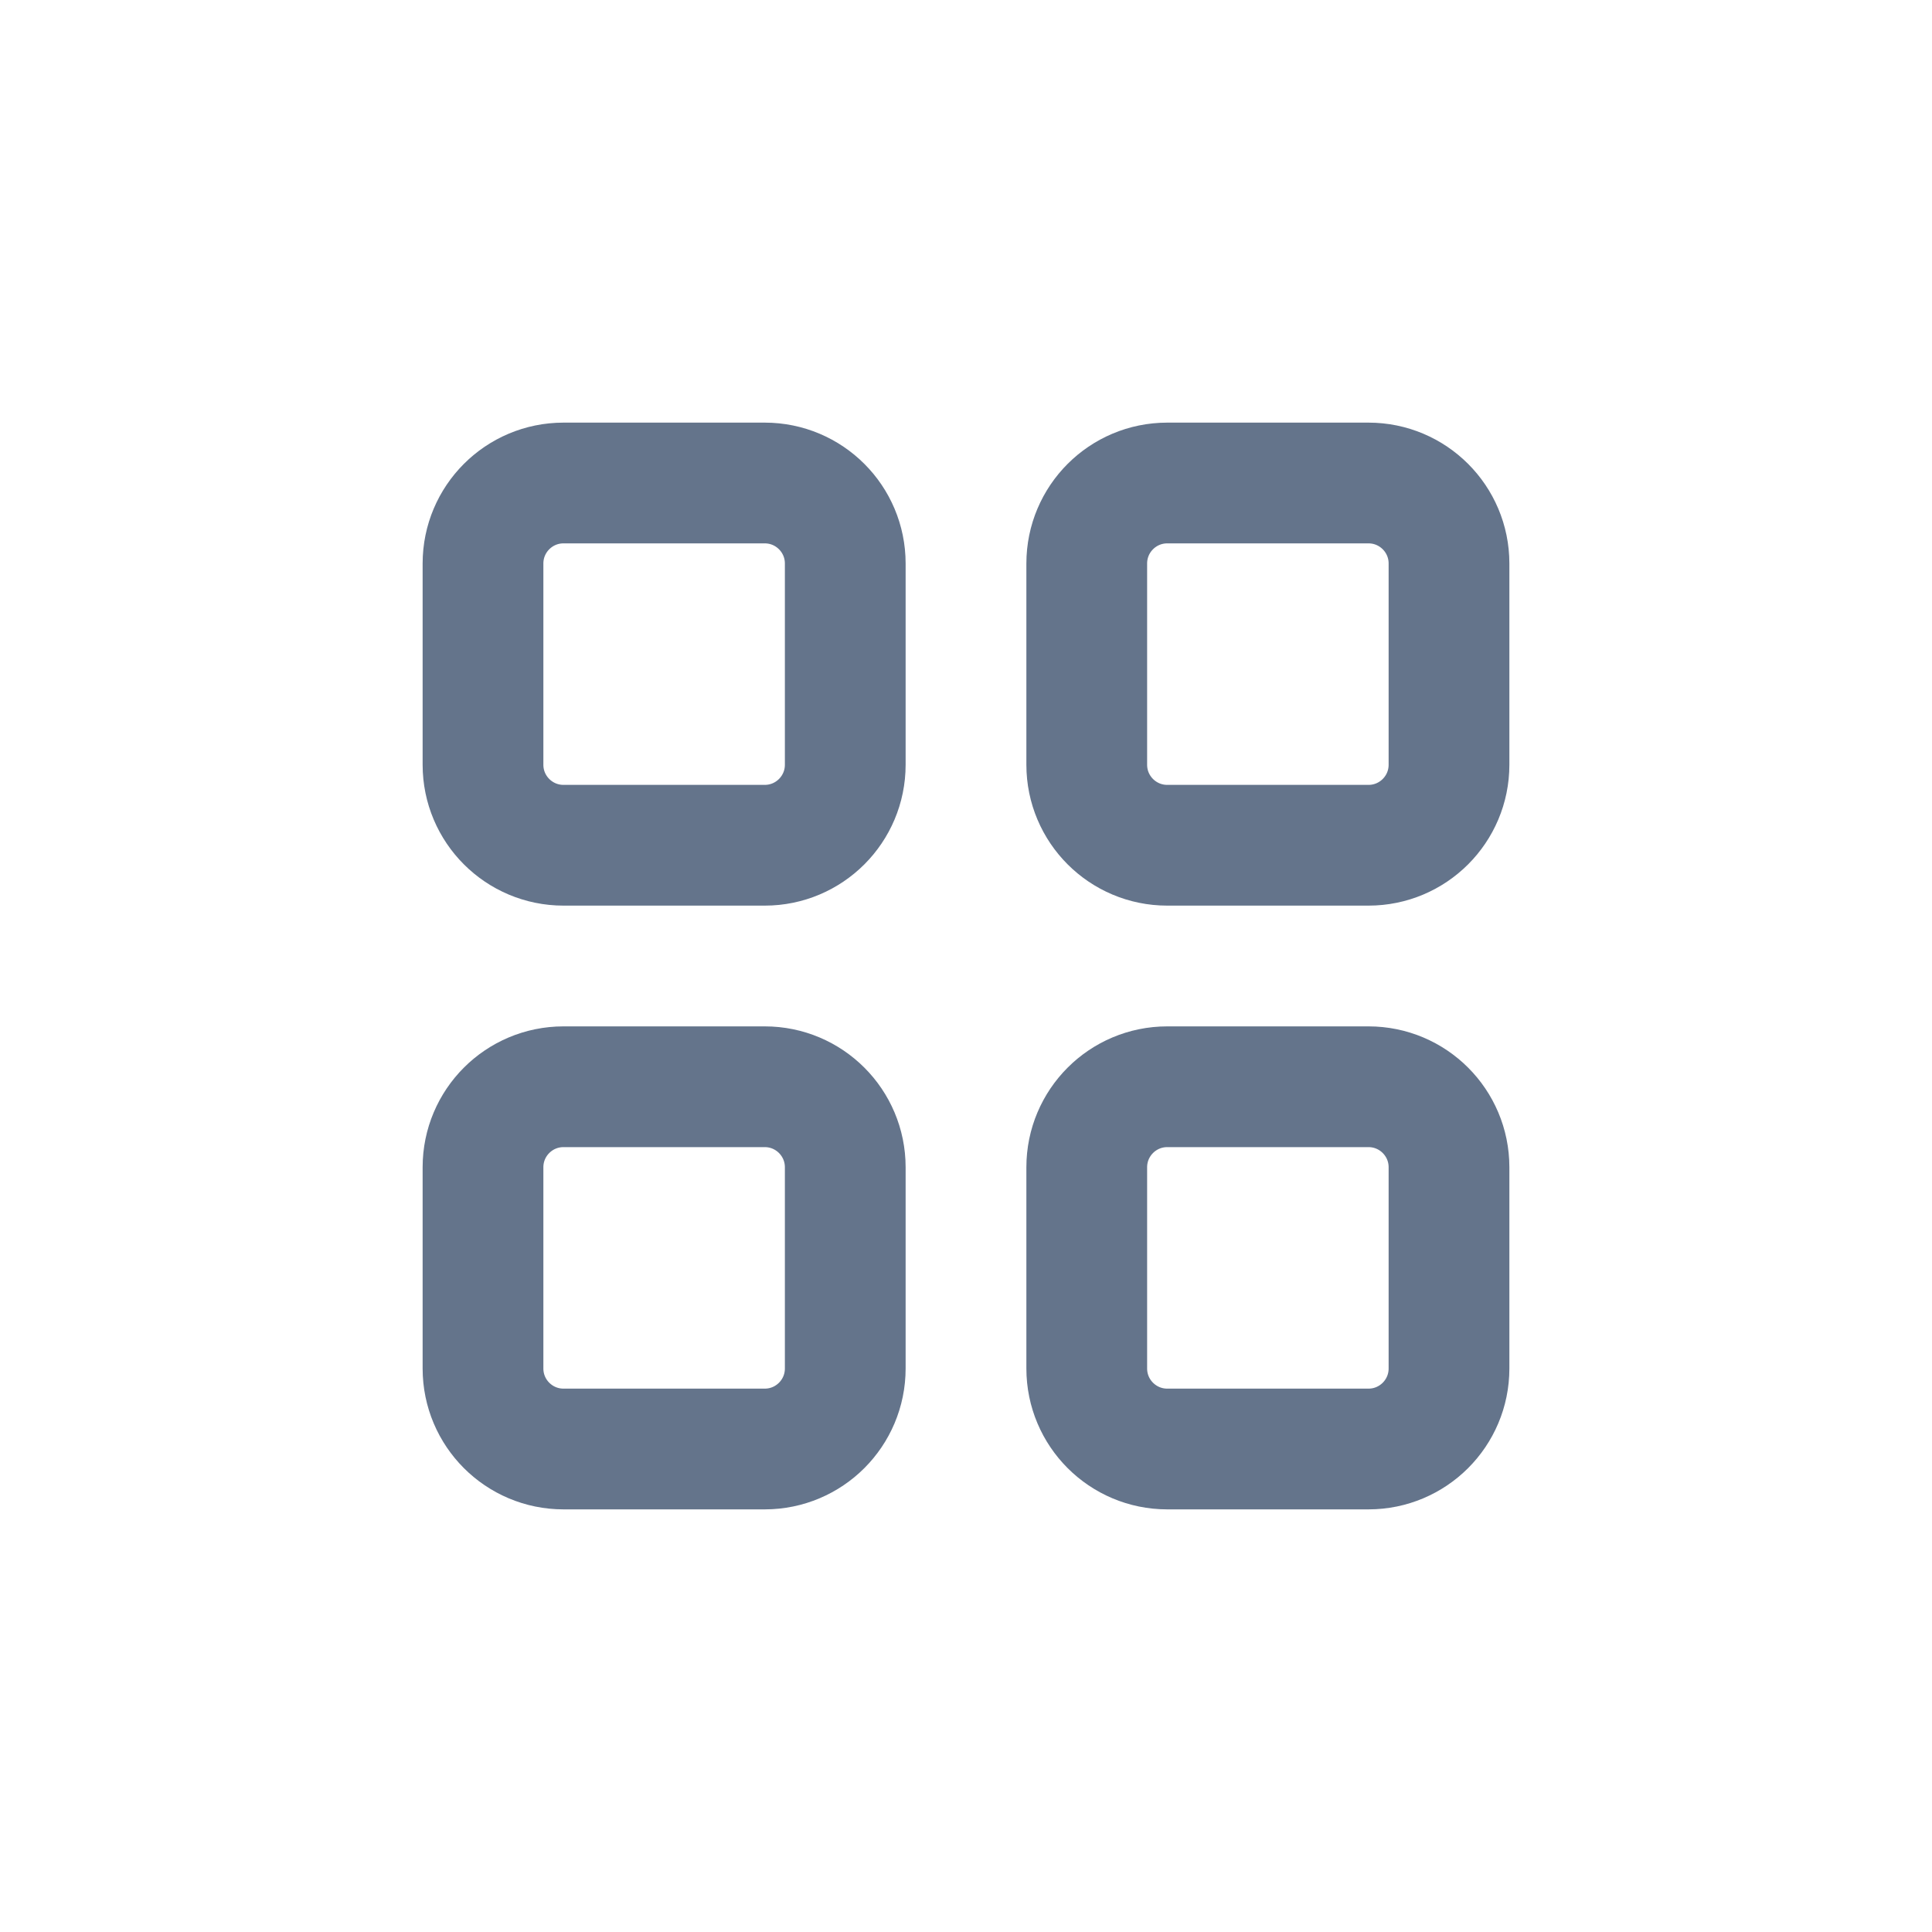
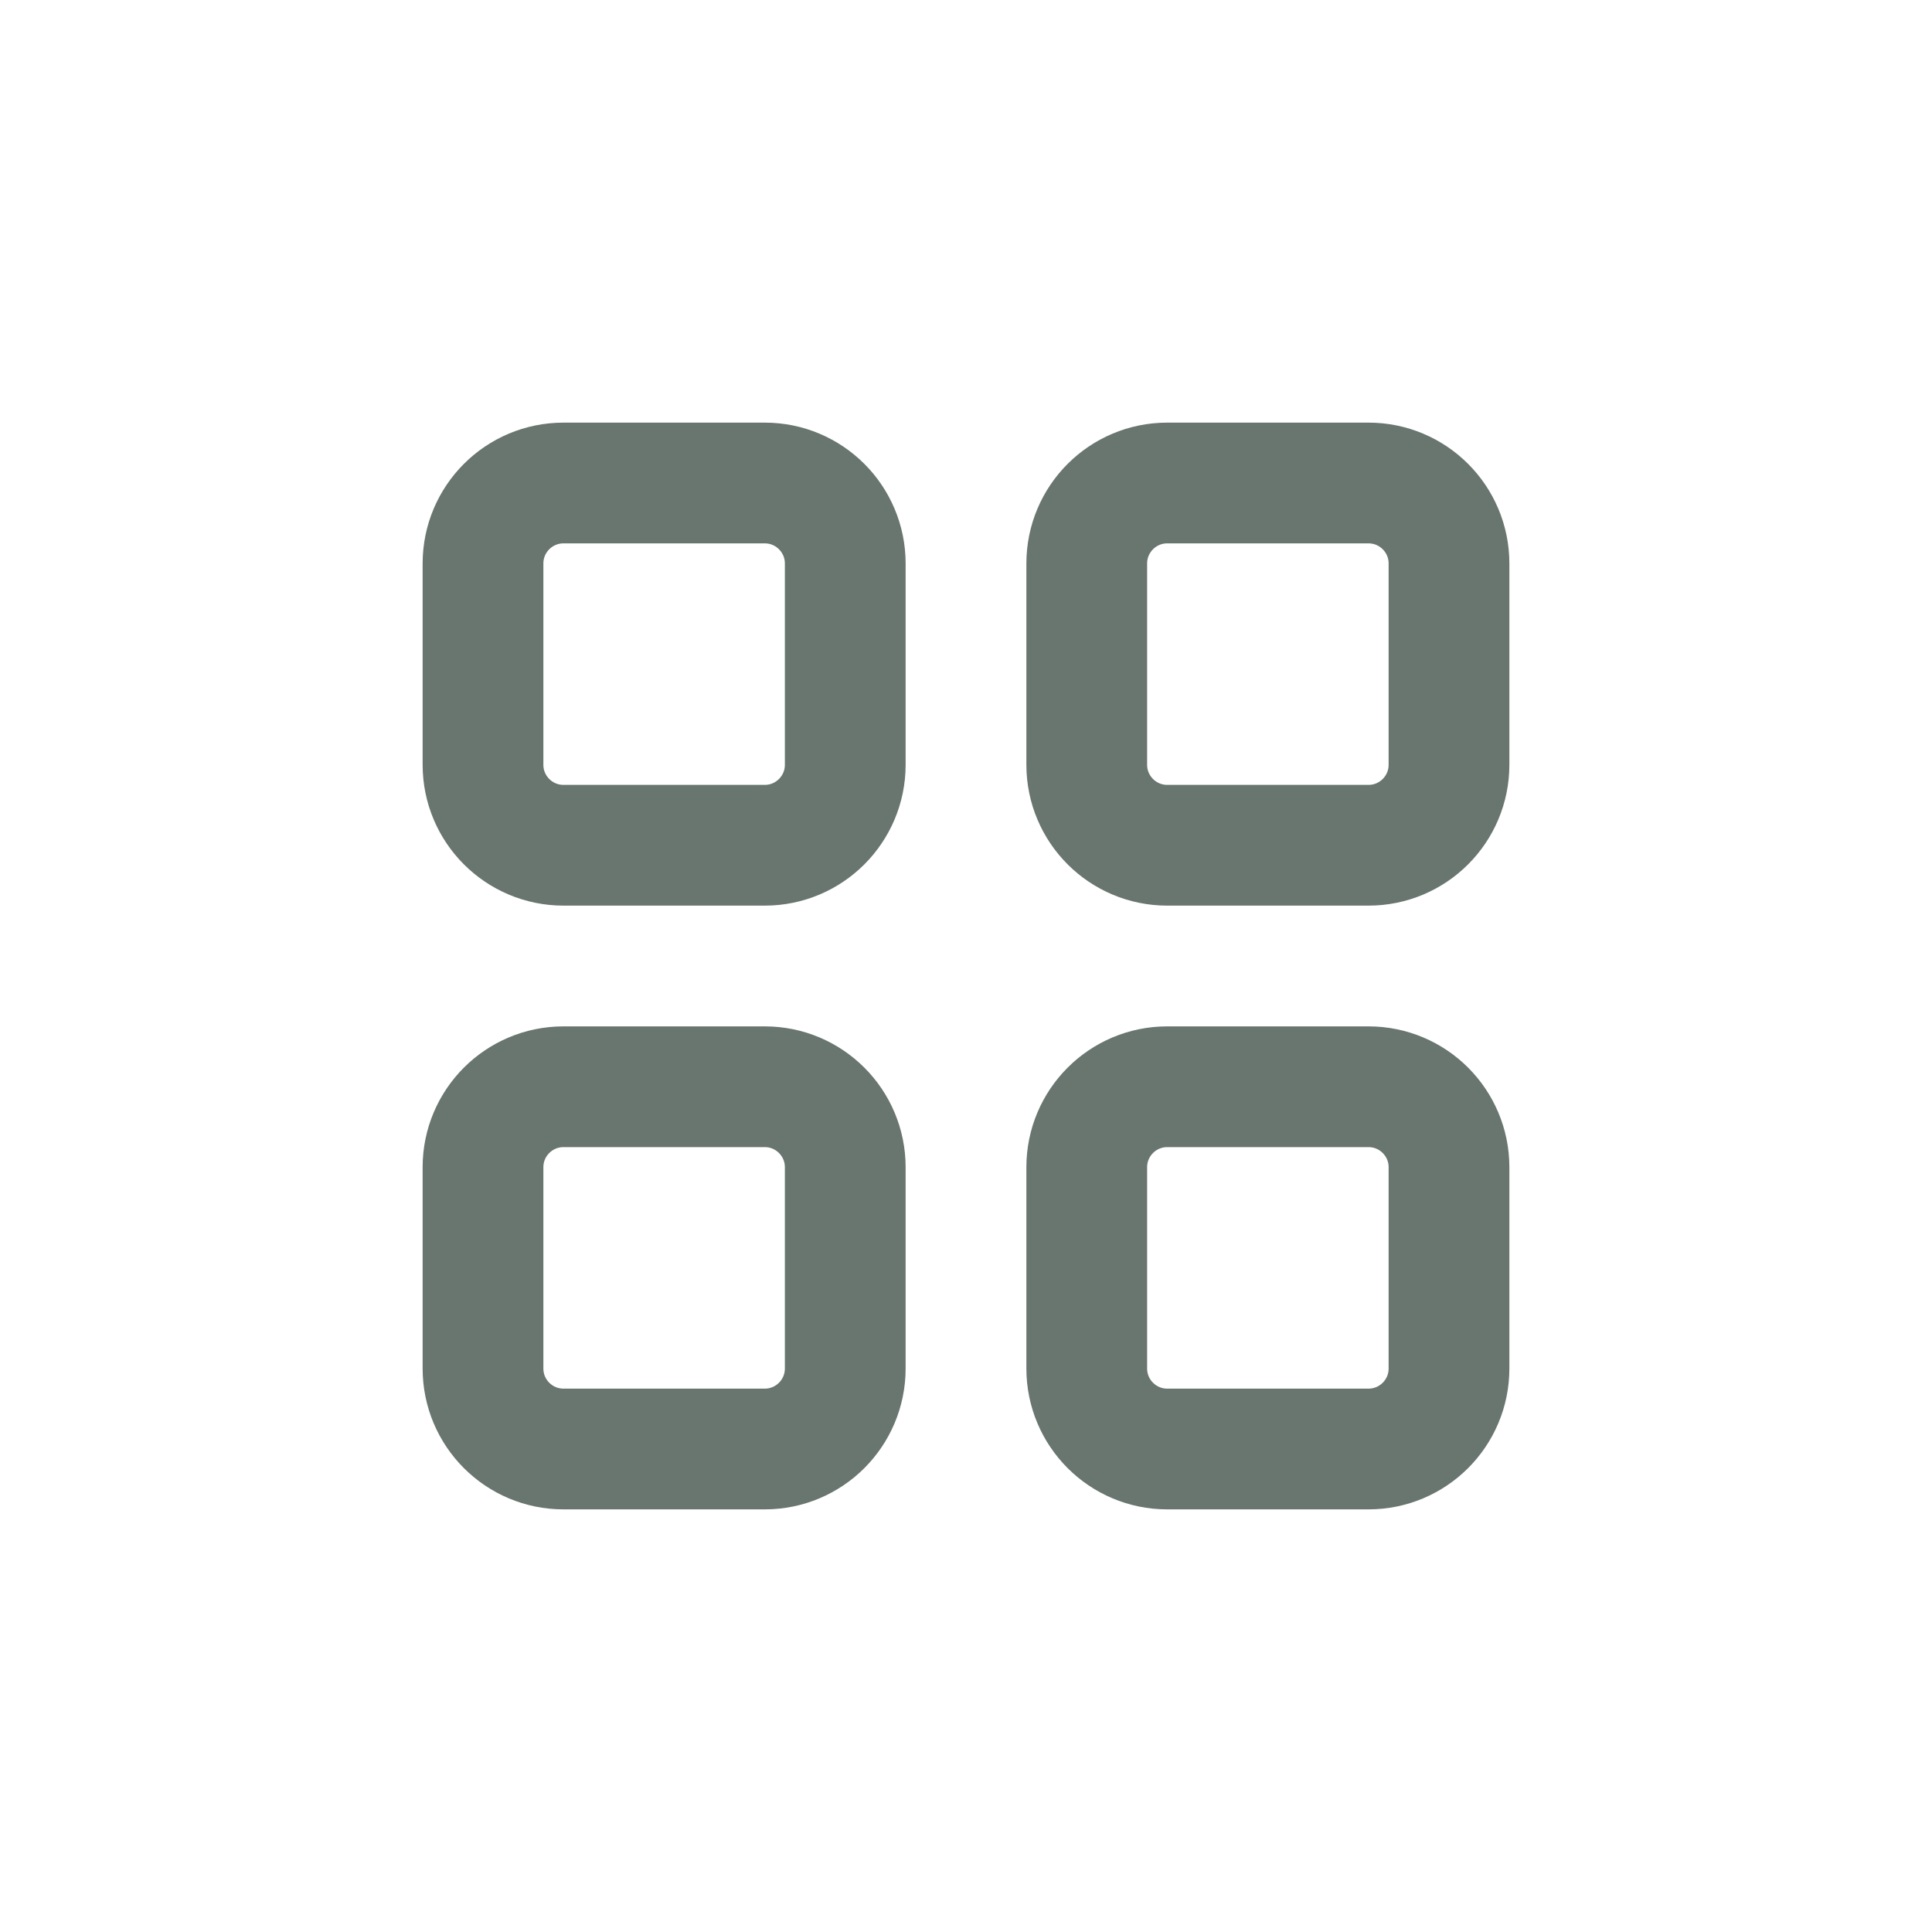
<svg xmlns="http://www.w3.org/2000/svg" width="48" height="48" viewBox="0 0 48 48" fill="none">
-   <rect x="12" y="12" width="9" height="9" rx="2" stroke="#64748b" stroke-width="3" />
-   <rect x="27" y="12" width="9" height="9" rx="2" stroke="#64748b" stroke-width="3" />
-   <rect x="12" y="27" width="9" height="9" rx="2" stroke="#64748b" stroke-width="3" />
-   <rect x="27" y="27" width="9" height="9" rx="2" stroke="#64748b" stroke-width="3" />
+   <rect x="12" y="12" width="9" height="9" rx="2" stroke="#68766f" stroke-width="3" />
+   <rect x="27" y="12" width="9" height="9" rx="2" stroke="#68766f" stroke-width="3" />
+   <rect x="12" y="27" width="9" height="9" rx="2" stroke="#68766f" stroke-width="3" />
+   <rect x="27" y="27" width="9" height="9" rx="2" stroke="#68766f" stroke-width="3" />
</svg>
